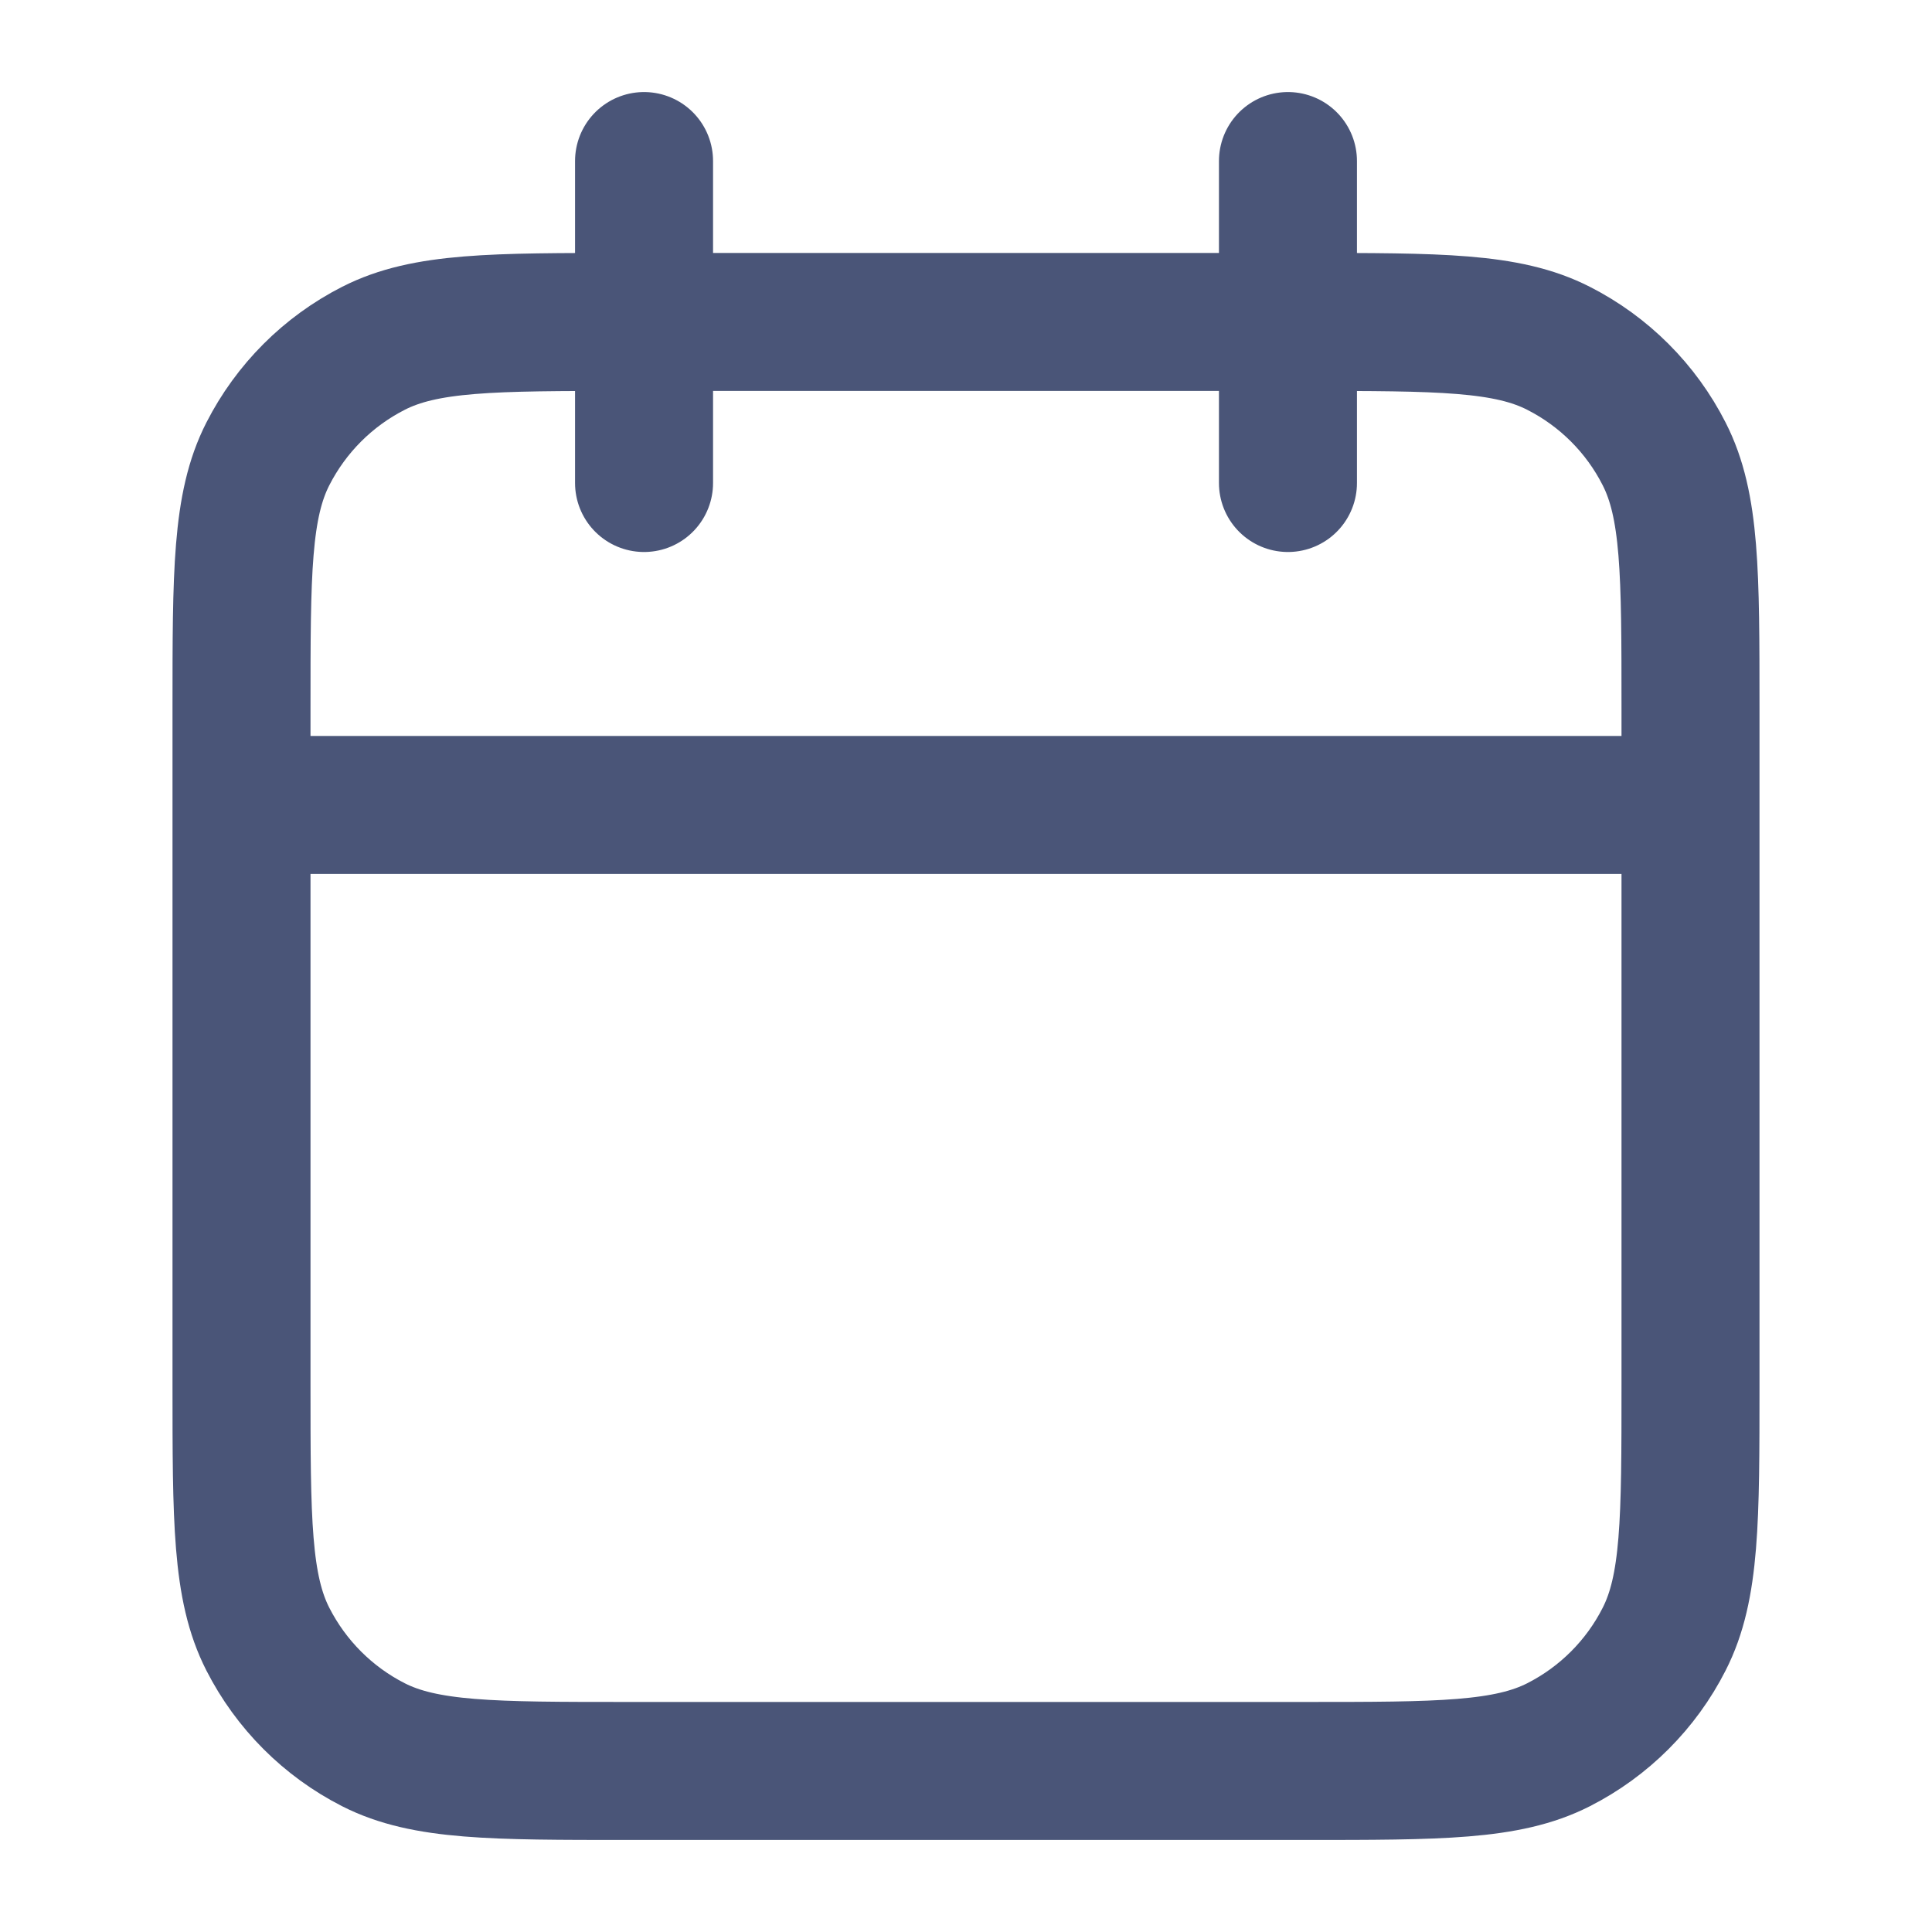
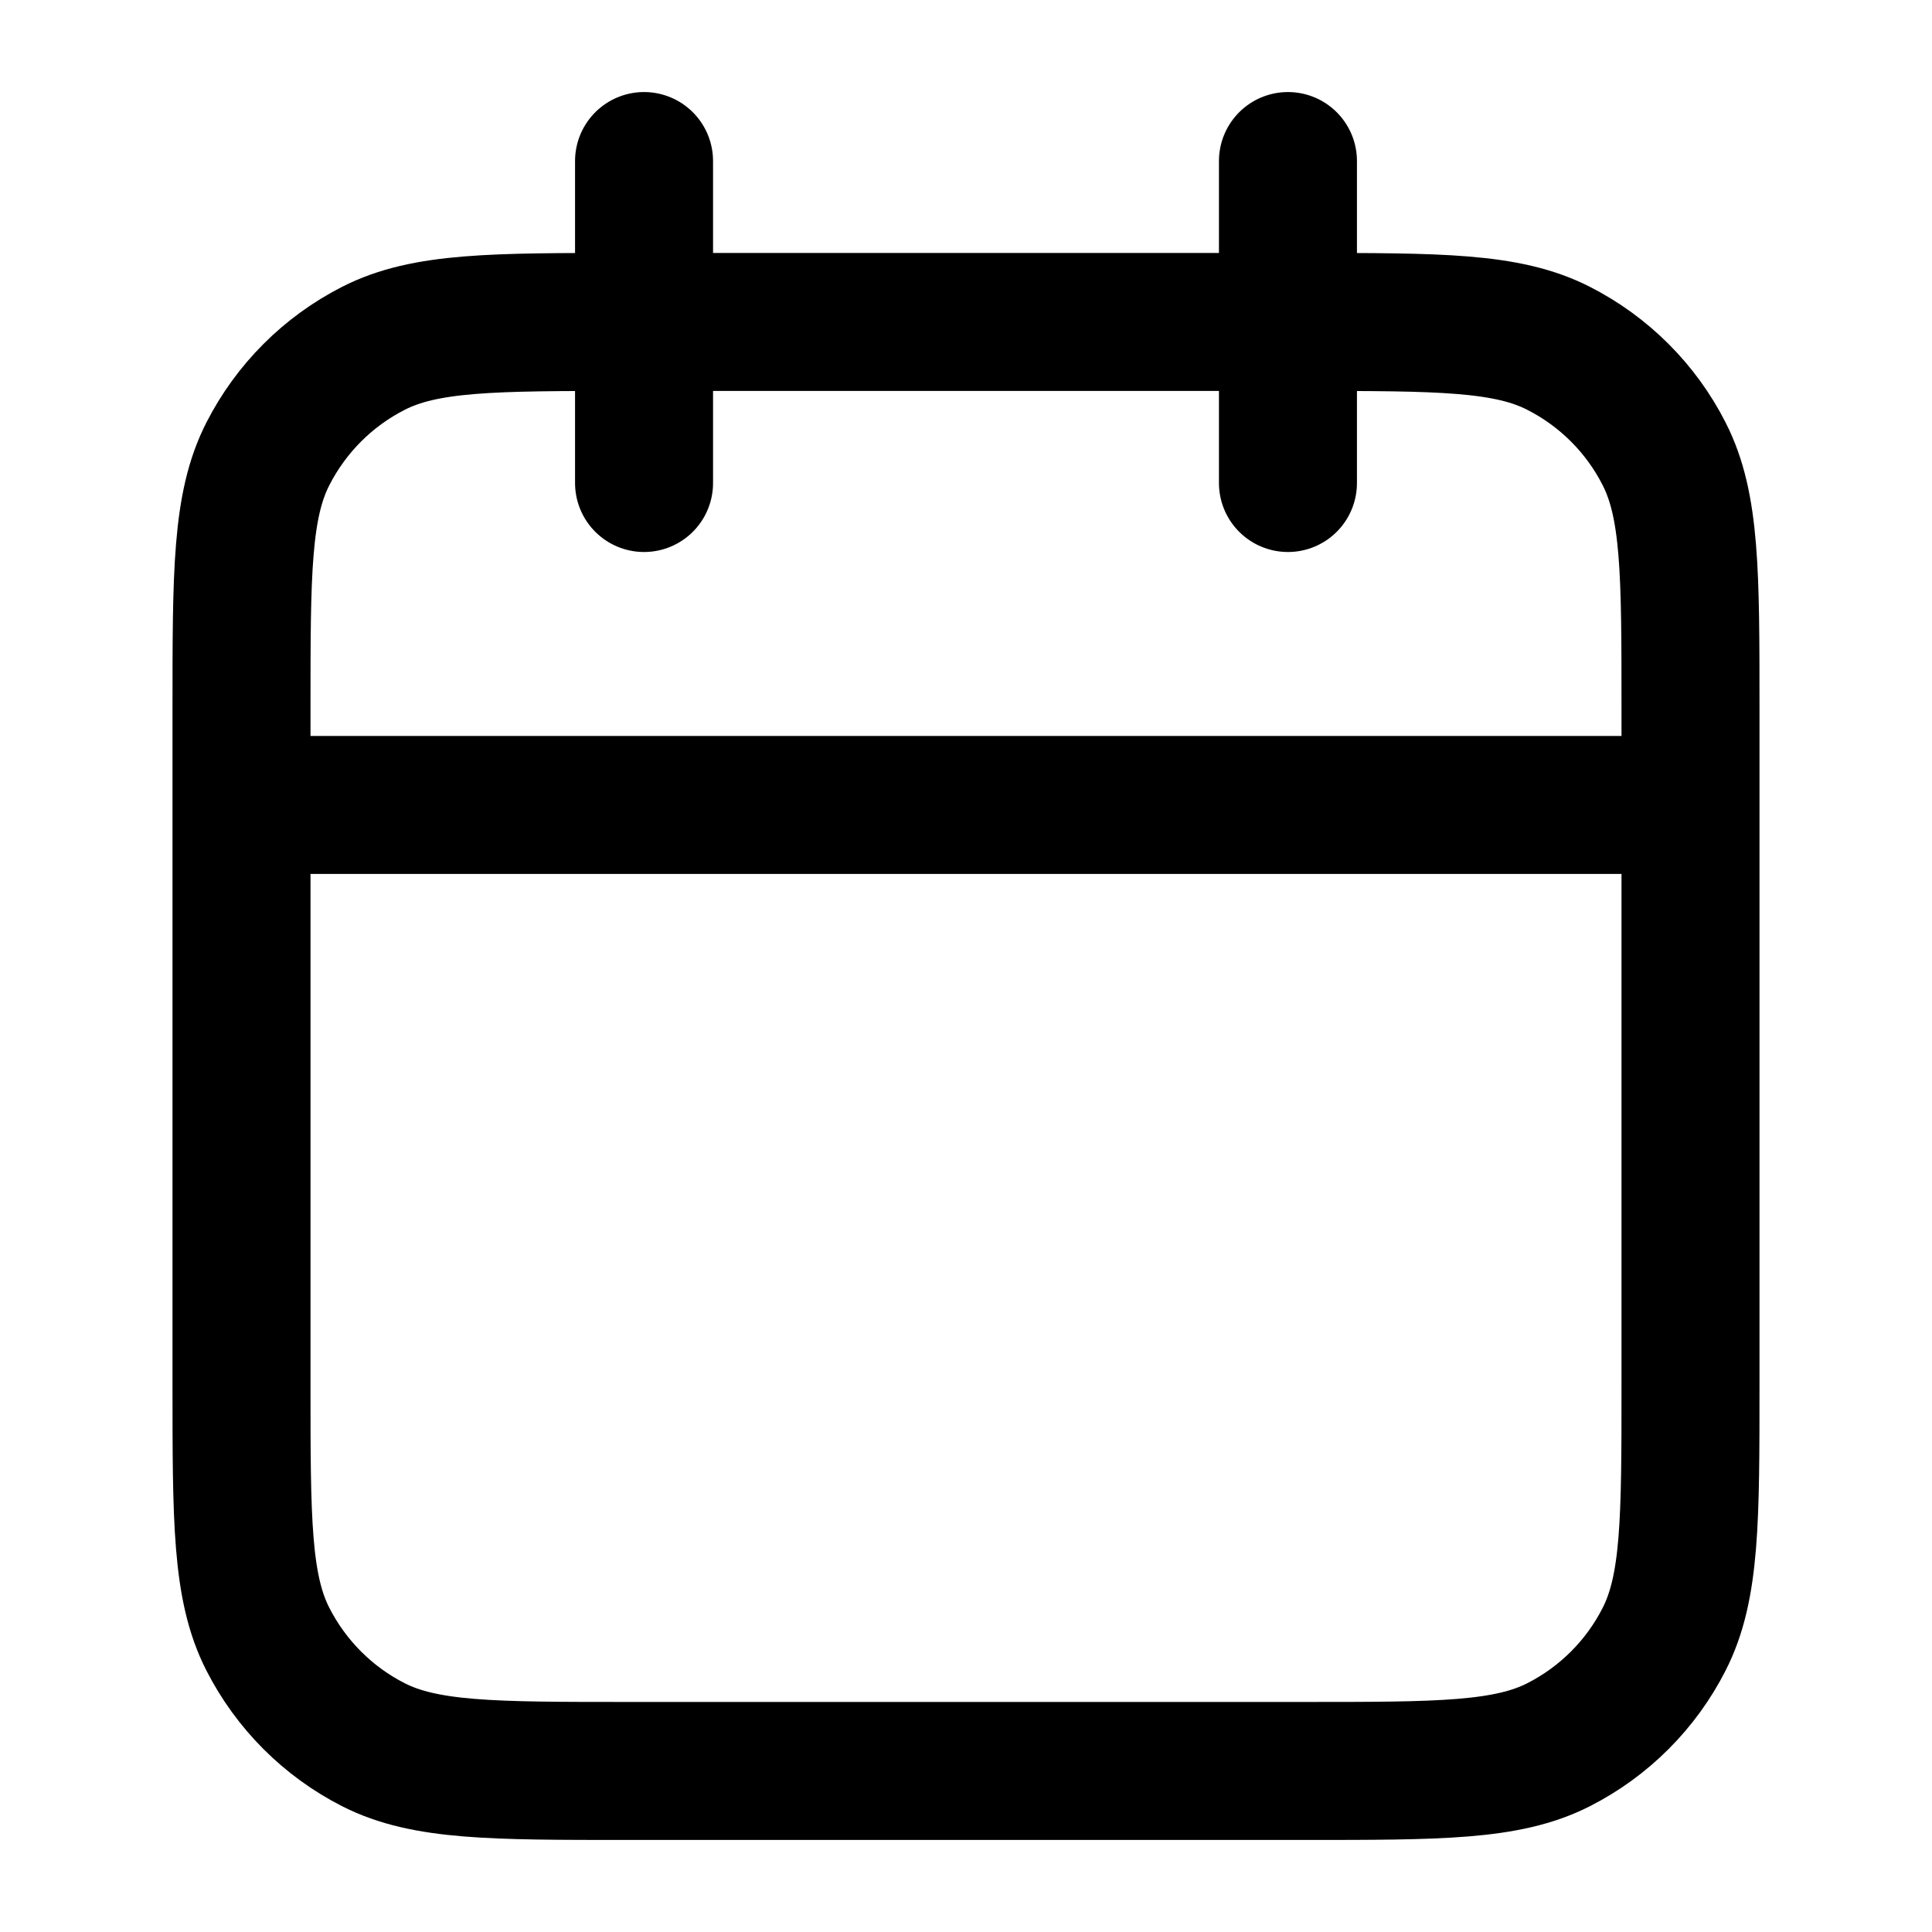
<svg xmlns="http://www.w3.org/2000/svg" width="14" height="14" viewBox="0 0 14 14" fill="none">
-   <path d="M12.25 5.833H1.75M9.333 1.167V3.5M4.667 1.167V3.5M4.55 12.833H9.45C10.43 12.833 10.92 12.833 11.294 12.643C11.624 12.475 11.892 12.207 12.059 11.878C12.25 11.504 12.25 11.013 12.25 10.033V5.133C12.25 4.153 12.25 3.663 12.059 3.289C11.892 2.96 11.624 2.692 11.294 2.524C10.92 2.333 10.43 2.333 9.45 2.333H4.55C3.57 2.333 3.08 2.333 2.706 2.524C2.376 2.692 2.109 2.96 1.941 3.289C1.75 3.663 1.75 4.153 1.75 5.133V10.033C1.75 11.013 1.75 11.504 1.941 11.878C2.109 12.207 2.376 12.475 2.706 12.643C3.08 12.833 3.57 12.833 4.55 12.833Z" stroke="#4A5578" stroke-linecap="round" stroke-linejoin="round" />
+   <path d="M12.25 5.833H1.75M9.333 1.167V3.5M4.667 1.167V3.5M4.55 12.833H9.45C10.43 12.833 10.92 12.833 11.294 12.643C11.624 12.475 11.892 12.207 12.059 11.878C12.25 11.504 12.25 11.013 12.25 10.033V5.133C12.25 4.153 12.25 3.663 12.059 3.289C11.892 2.96 11.624 2.692 11.294 2.524C10.92 2.333 10.43 2.333 9.45 2.333H4.55C3.57 2.333 3.08 2.333 2.706 2.524C2.376 2.692 2.109 2.96 1.941 3.289C1.75 3.663 1.75 4.153 1.75 5.133V10.033C1.75 11.013 1.75 11.504 1.941 11.878C2.109 12.207 2.376 12.475 2.706 12.643C3.08 12.833 3.57 12.833 4.55 12.833Z" stroke="currentColor" stroke-linecap="round" stroke-linejoin="round" />
</svg>
